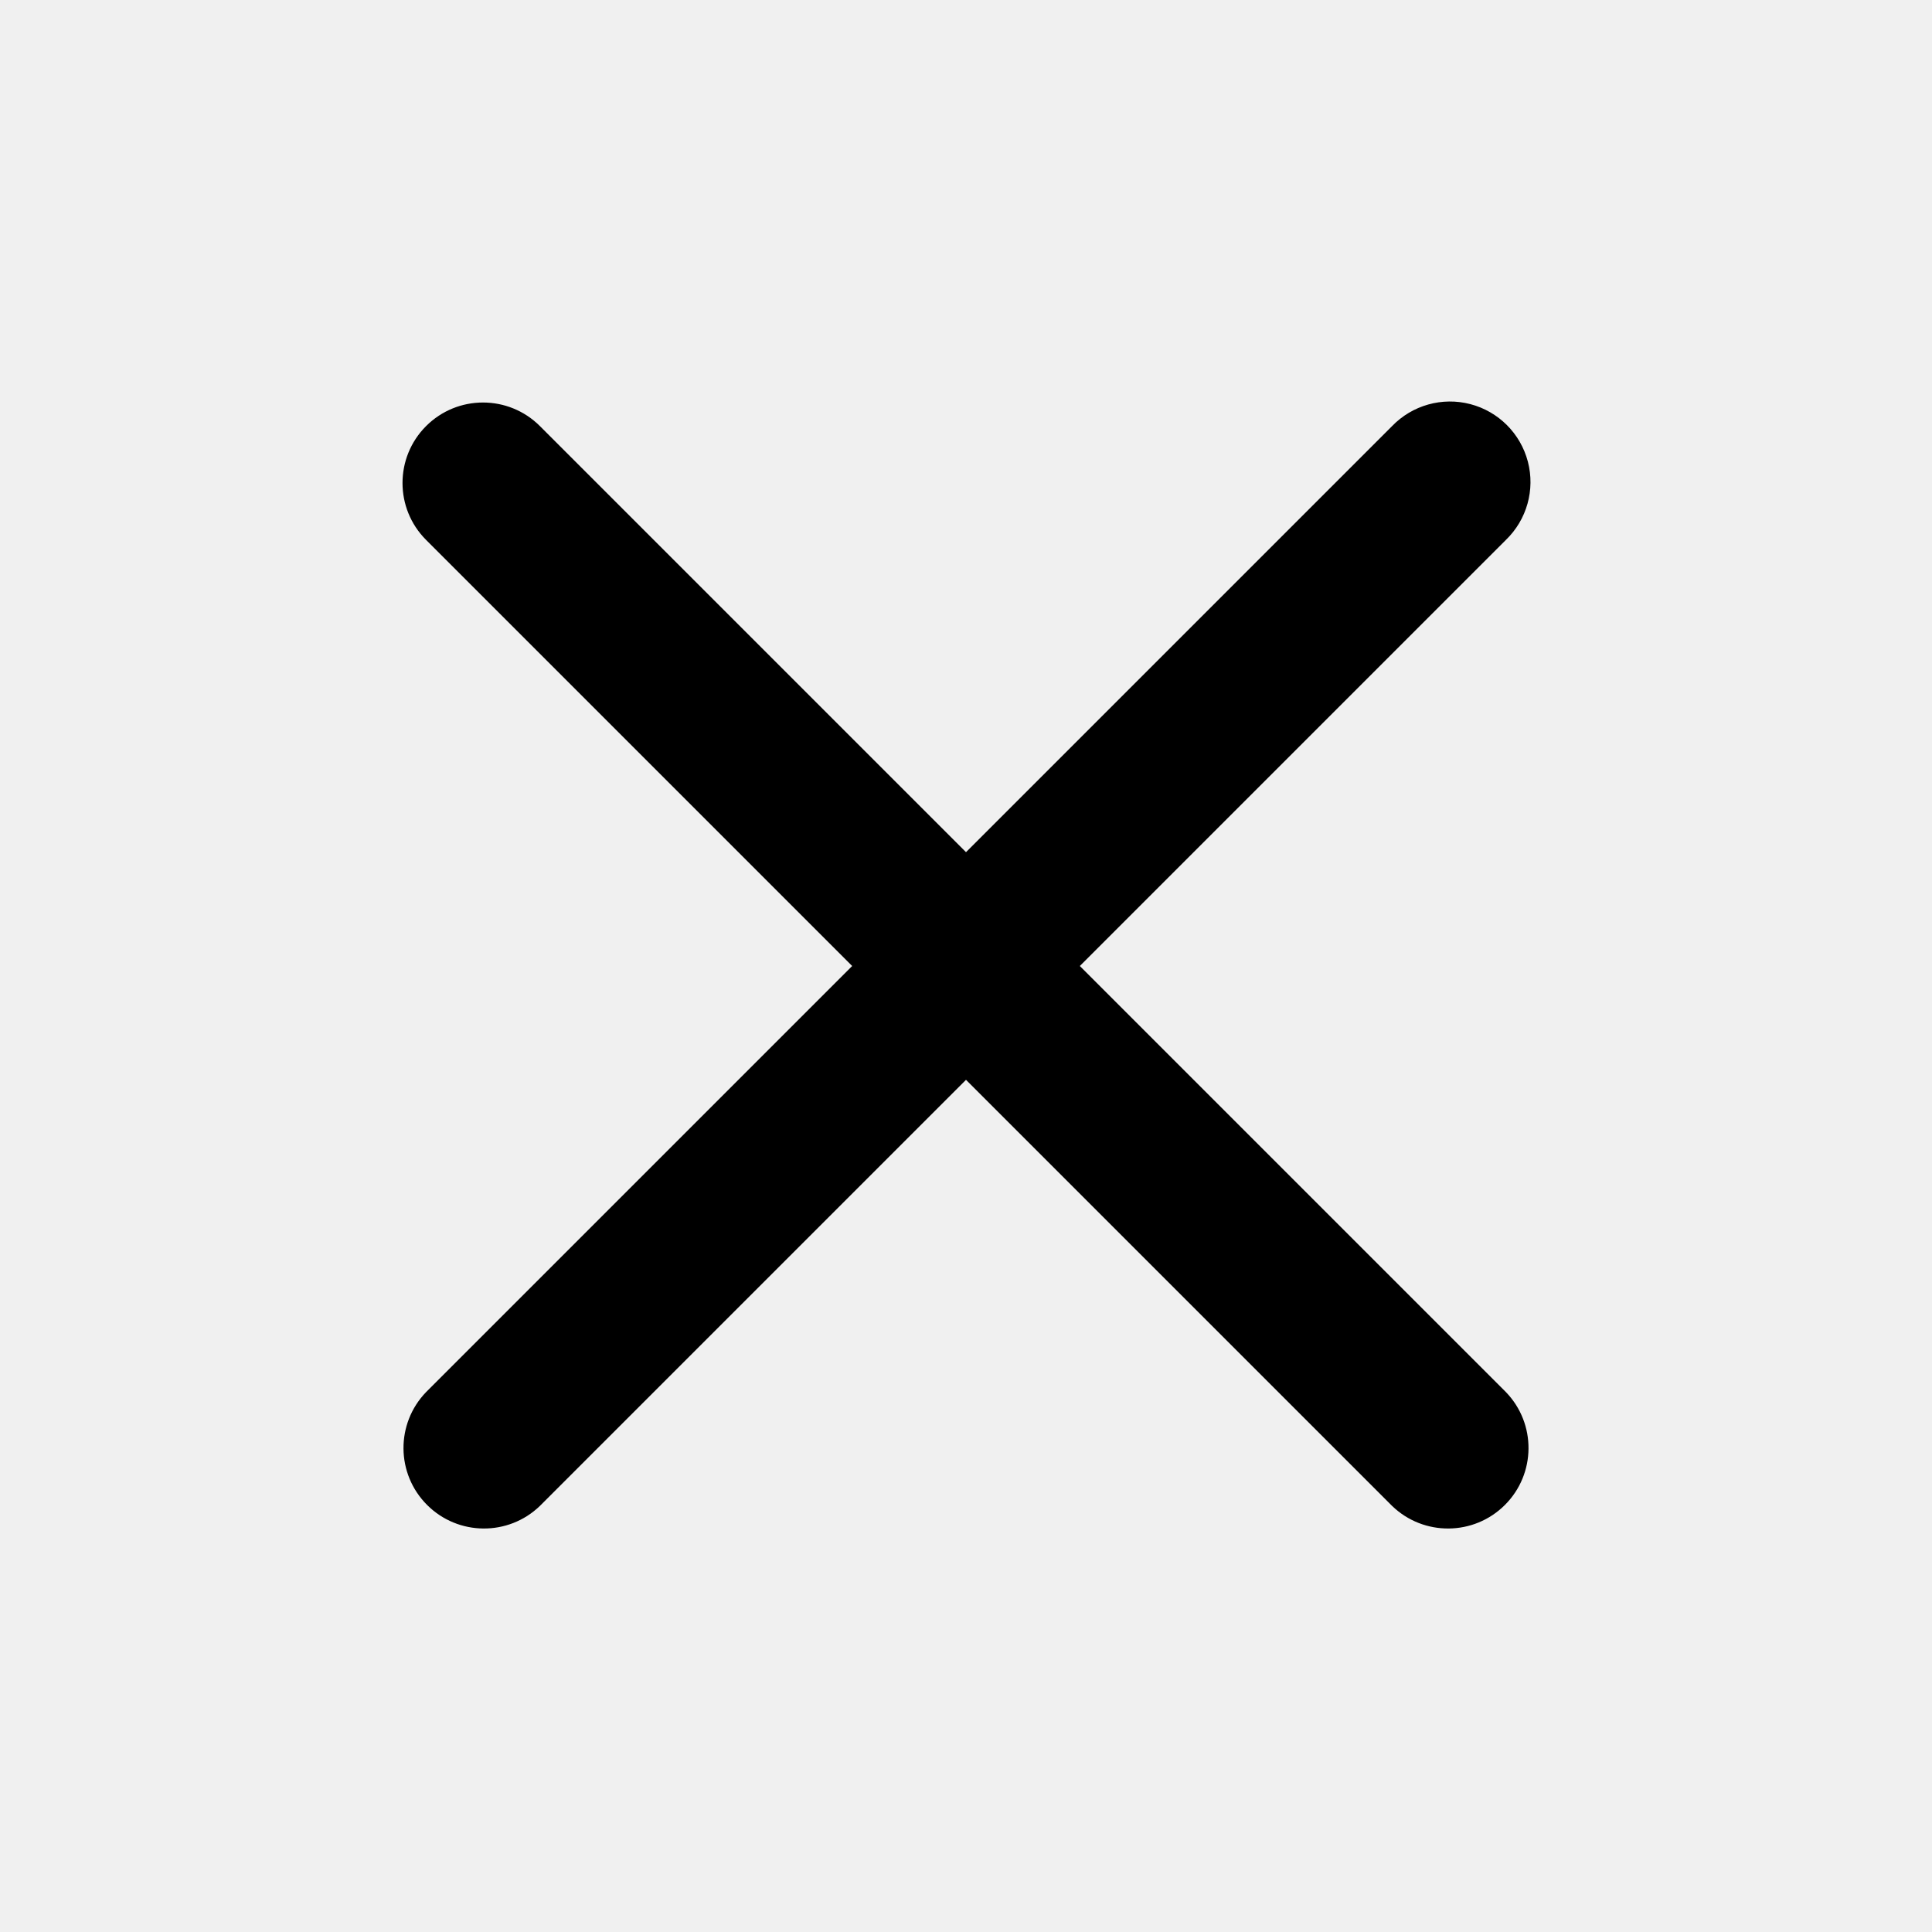
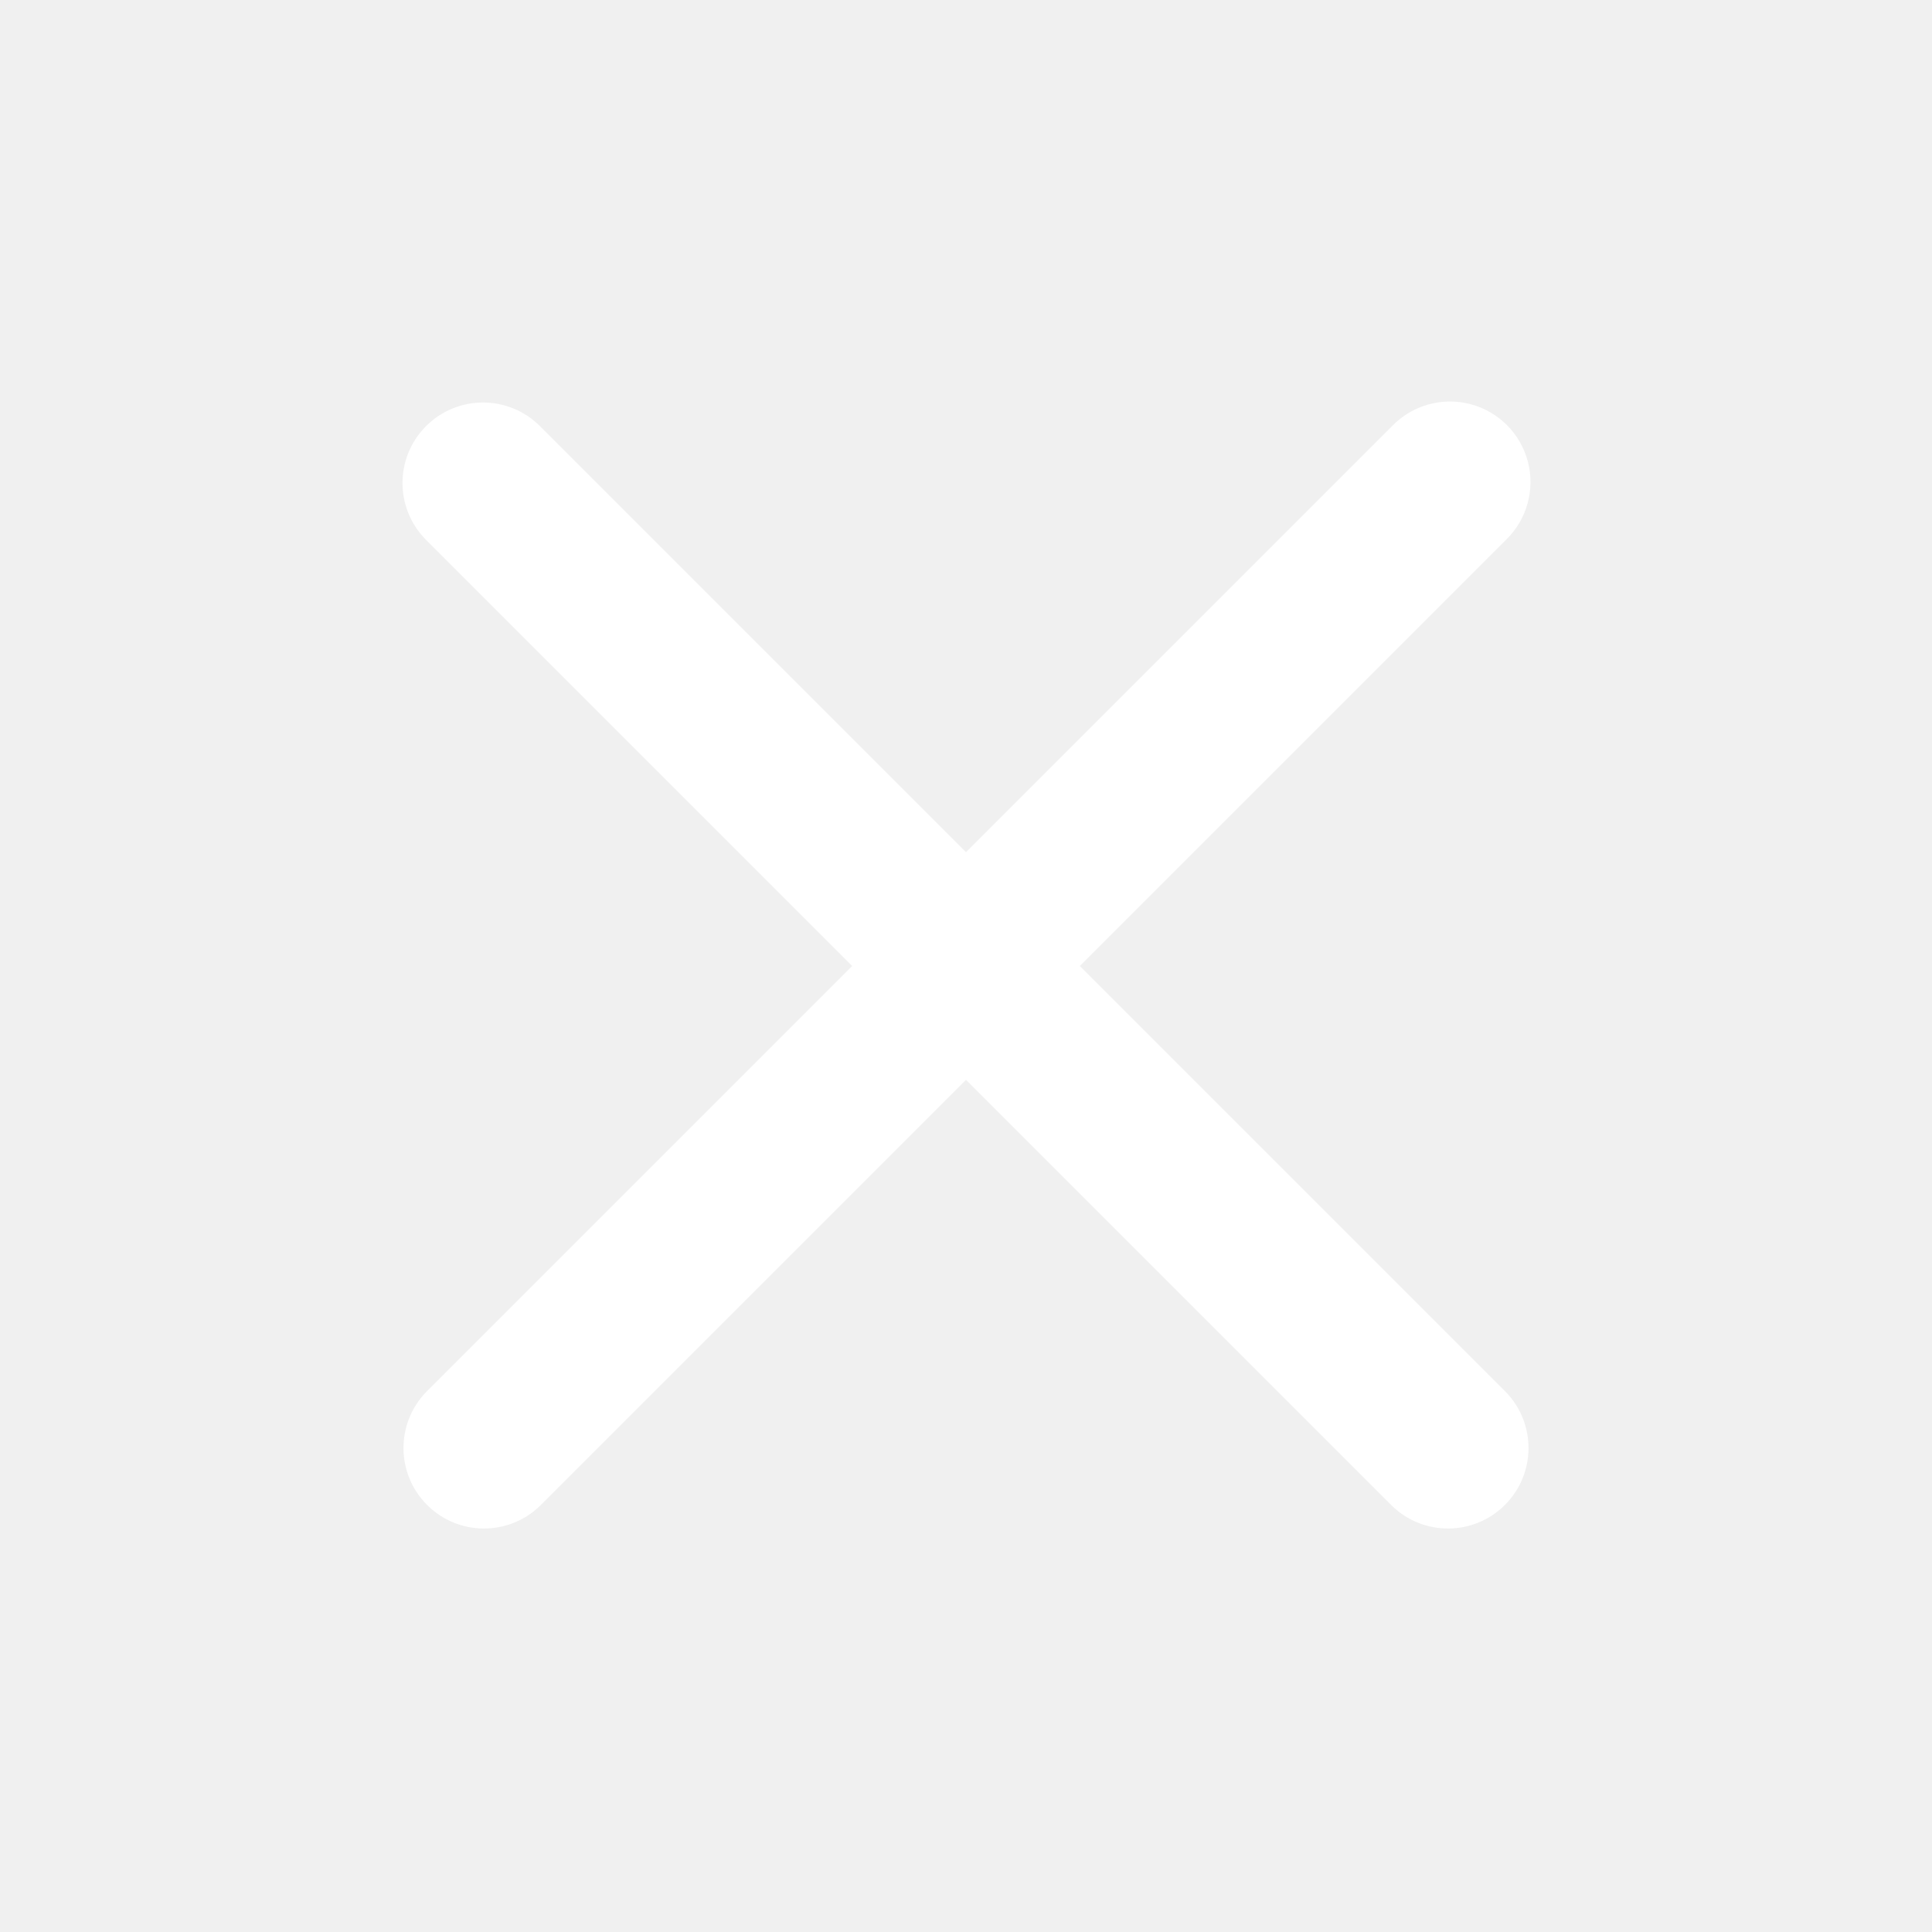
<svg xmlns="http://www.w3.org/2000/svg" width="24" height="24" viewBox="0 0 24 24">
-   <path fill="currentColor" d="M5.293 5.293a1 1 0 0 1 1.414 0L12 10.586l5.293-5.293a1 1 0 1 1 1.414 1.414L13.414 12l5.293 5.293a1 1 0 0 1-1.414 1.414L12 13.414l-5.293 5.293a1 1 0 0 1-1.414-1.414L10.586 12L5.293 6.707a1 1 0 0 1 0-1.414" />
+   <path fill="white" d="M5.293 5.293a1 1 0 0 1 1.414 0L12 10.586l5.293-5.293a1 1 0 1 1 1.414 1.414L13.414 12l5.293 5.293a1 1 0 0 1-1.414 1.414L12 13.414l-5.293 5.293a1 1 0 0 1-1.414-1.414L10.586 12L5.293 6.707a1 1 0 0 1 0-1.414" />
</svg>
